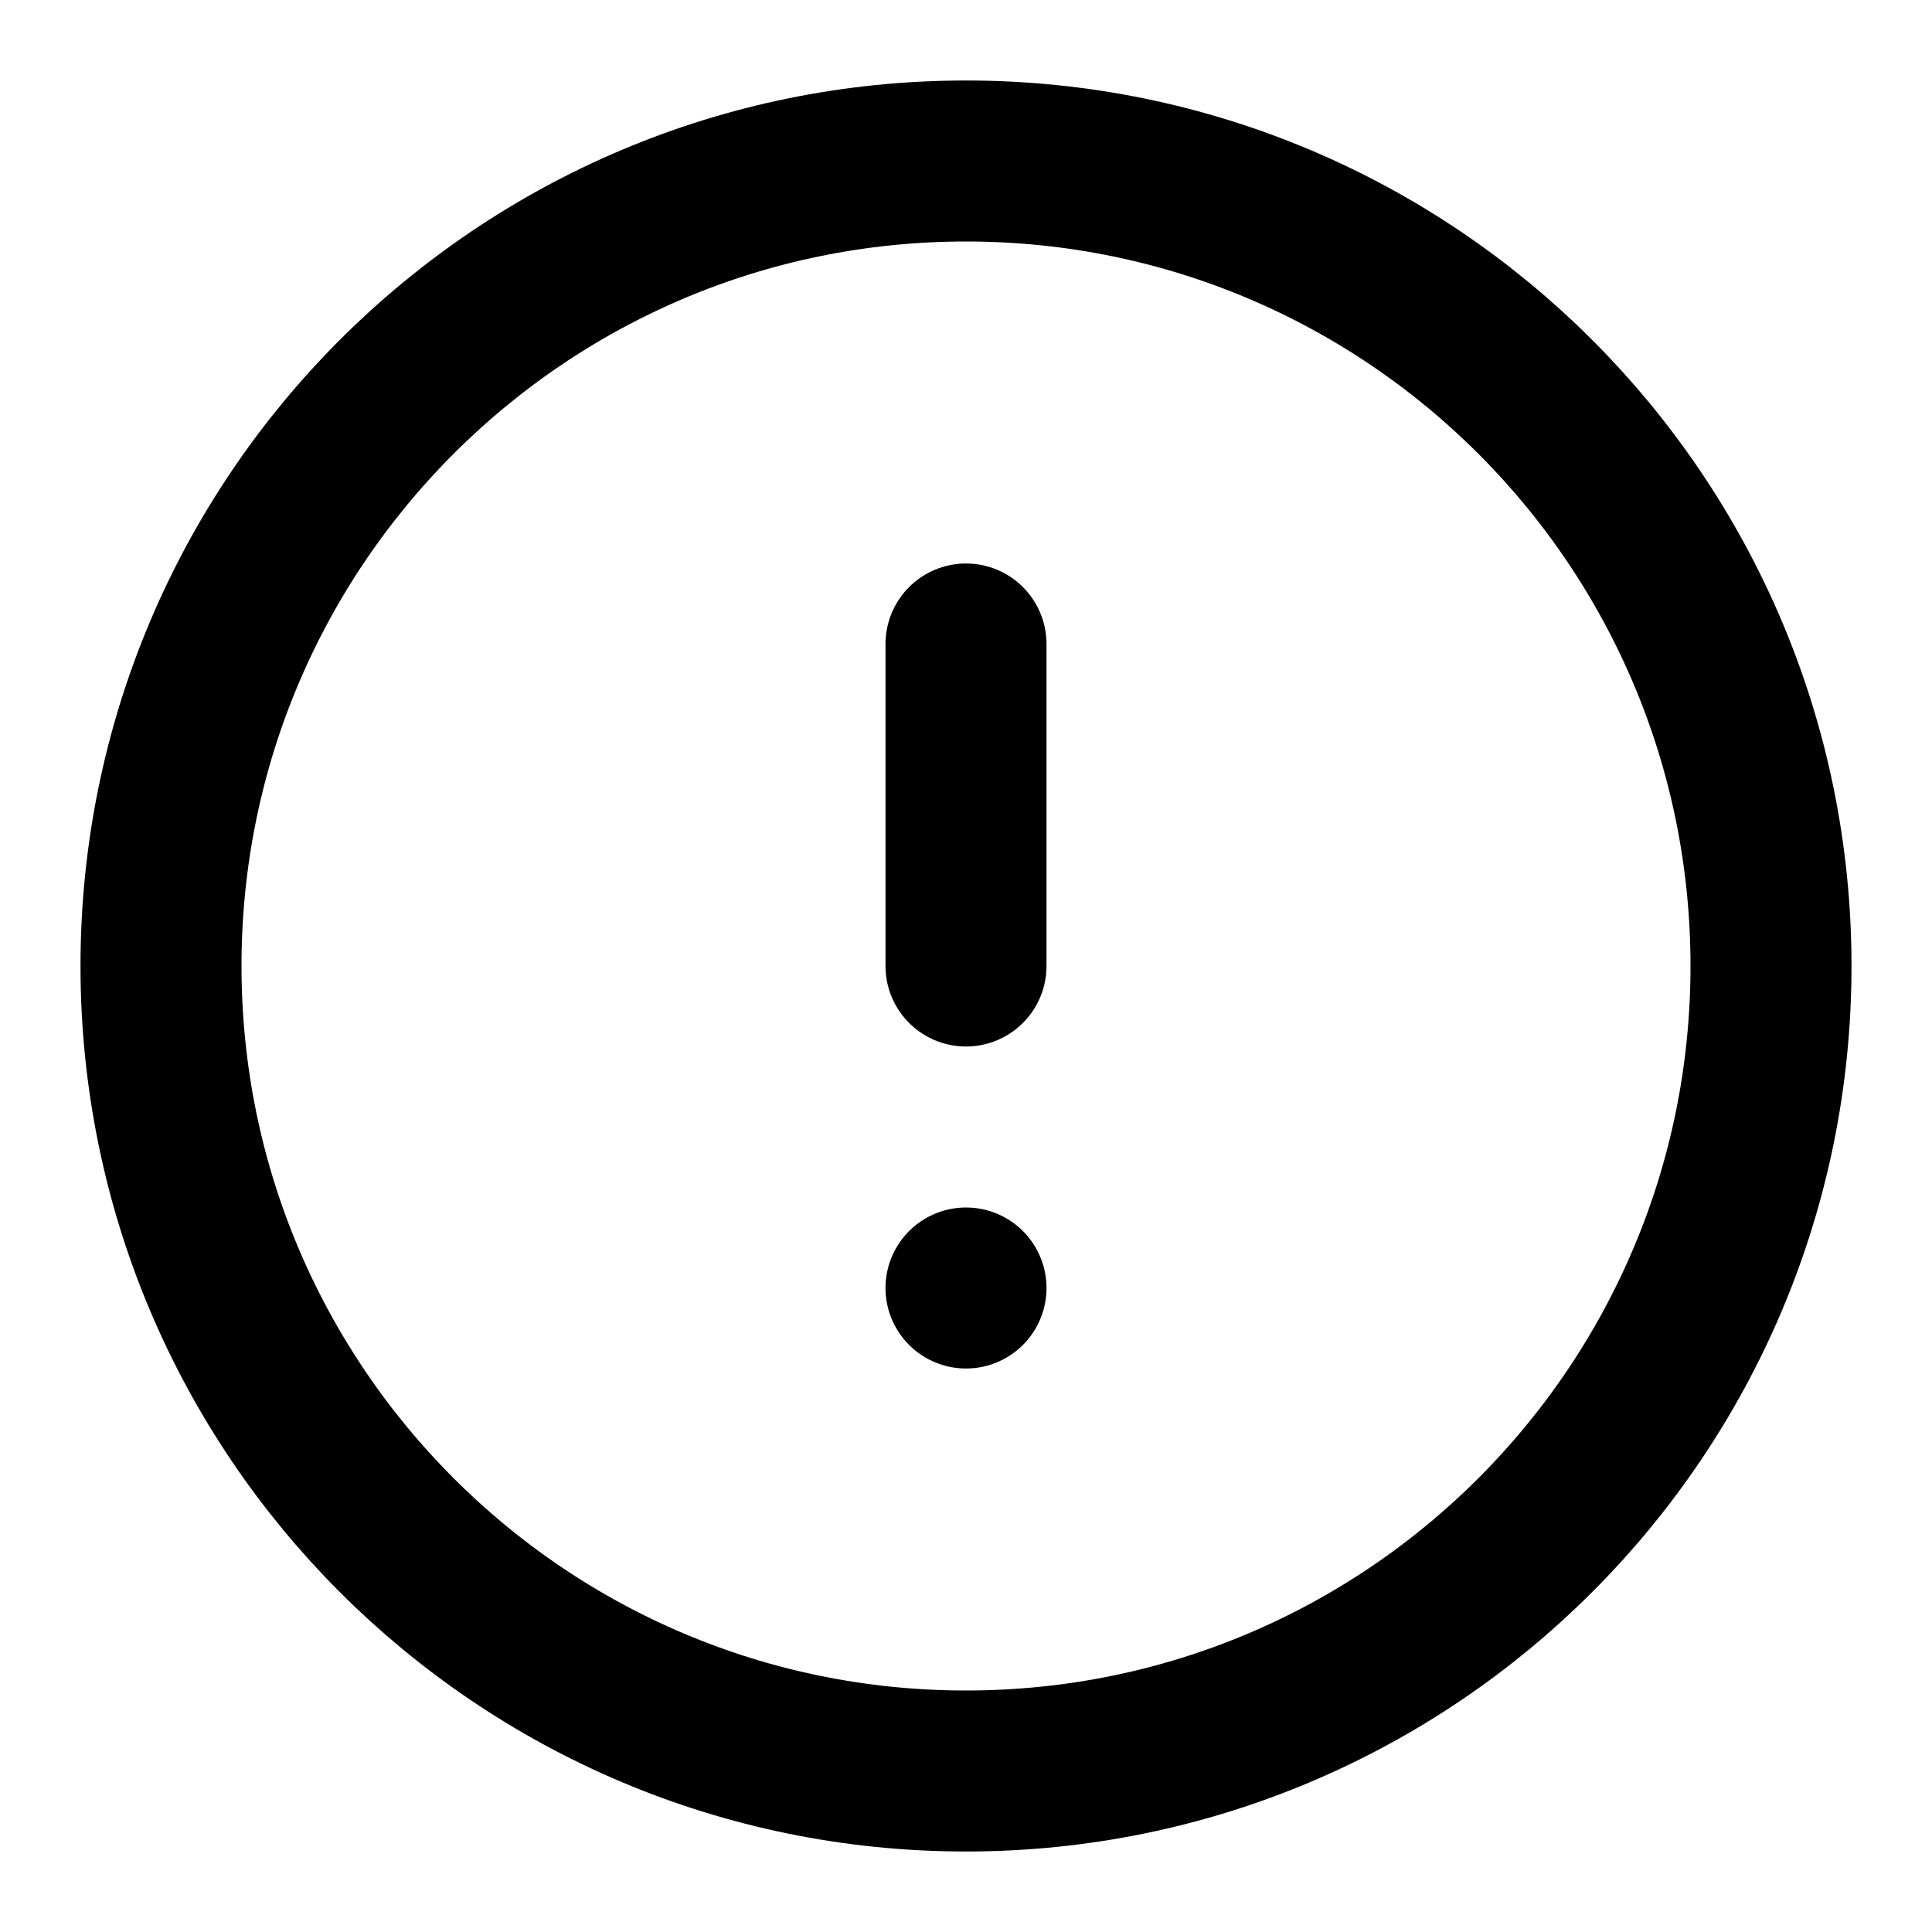
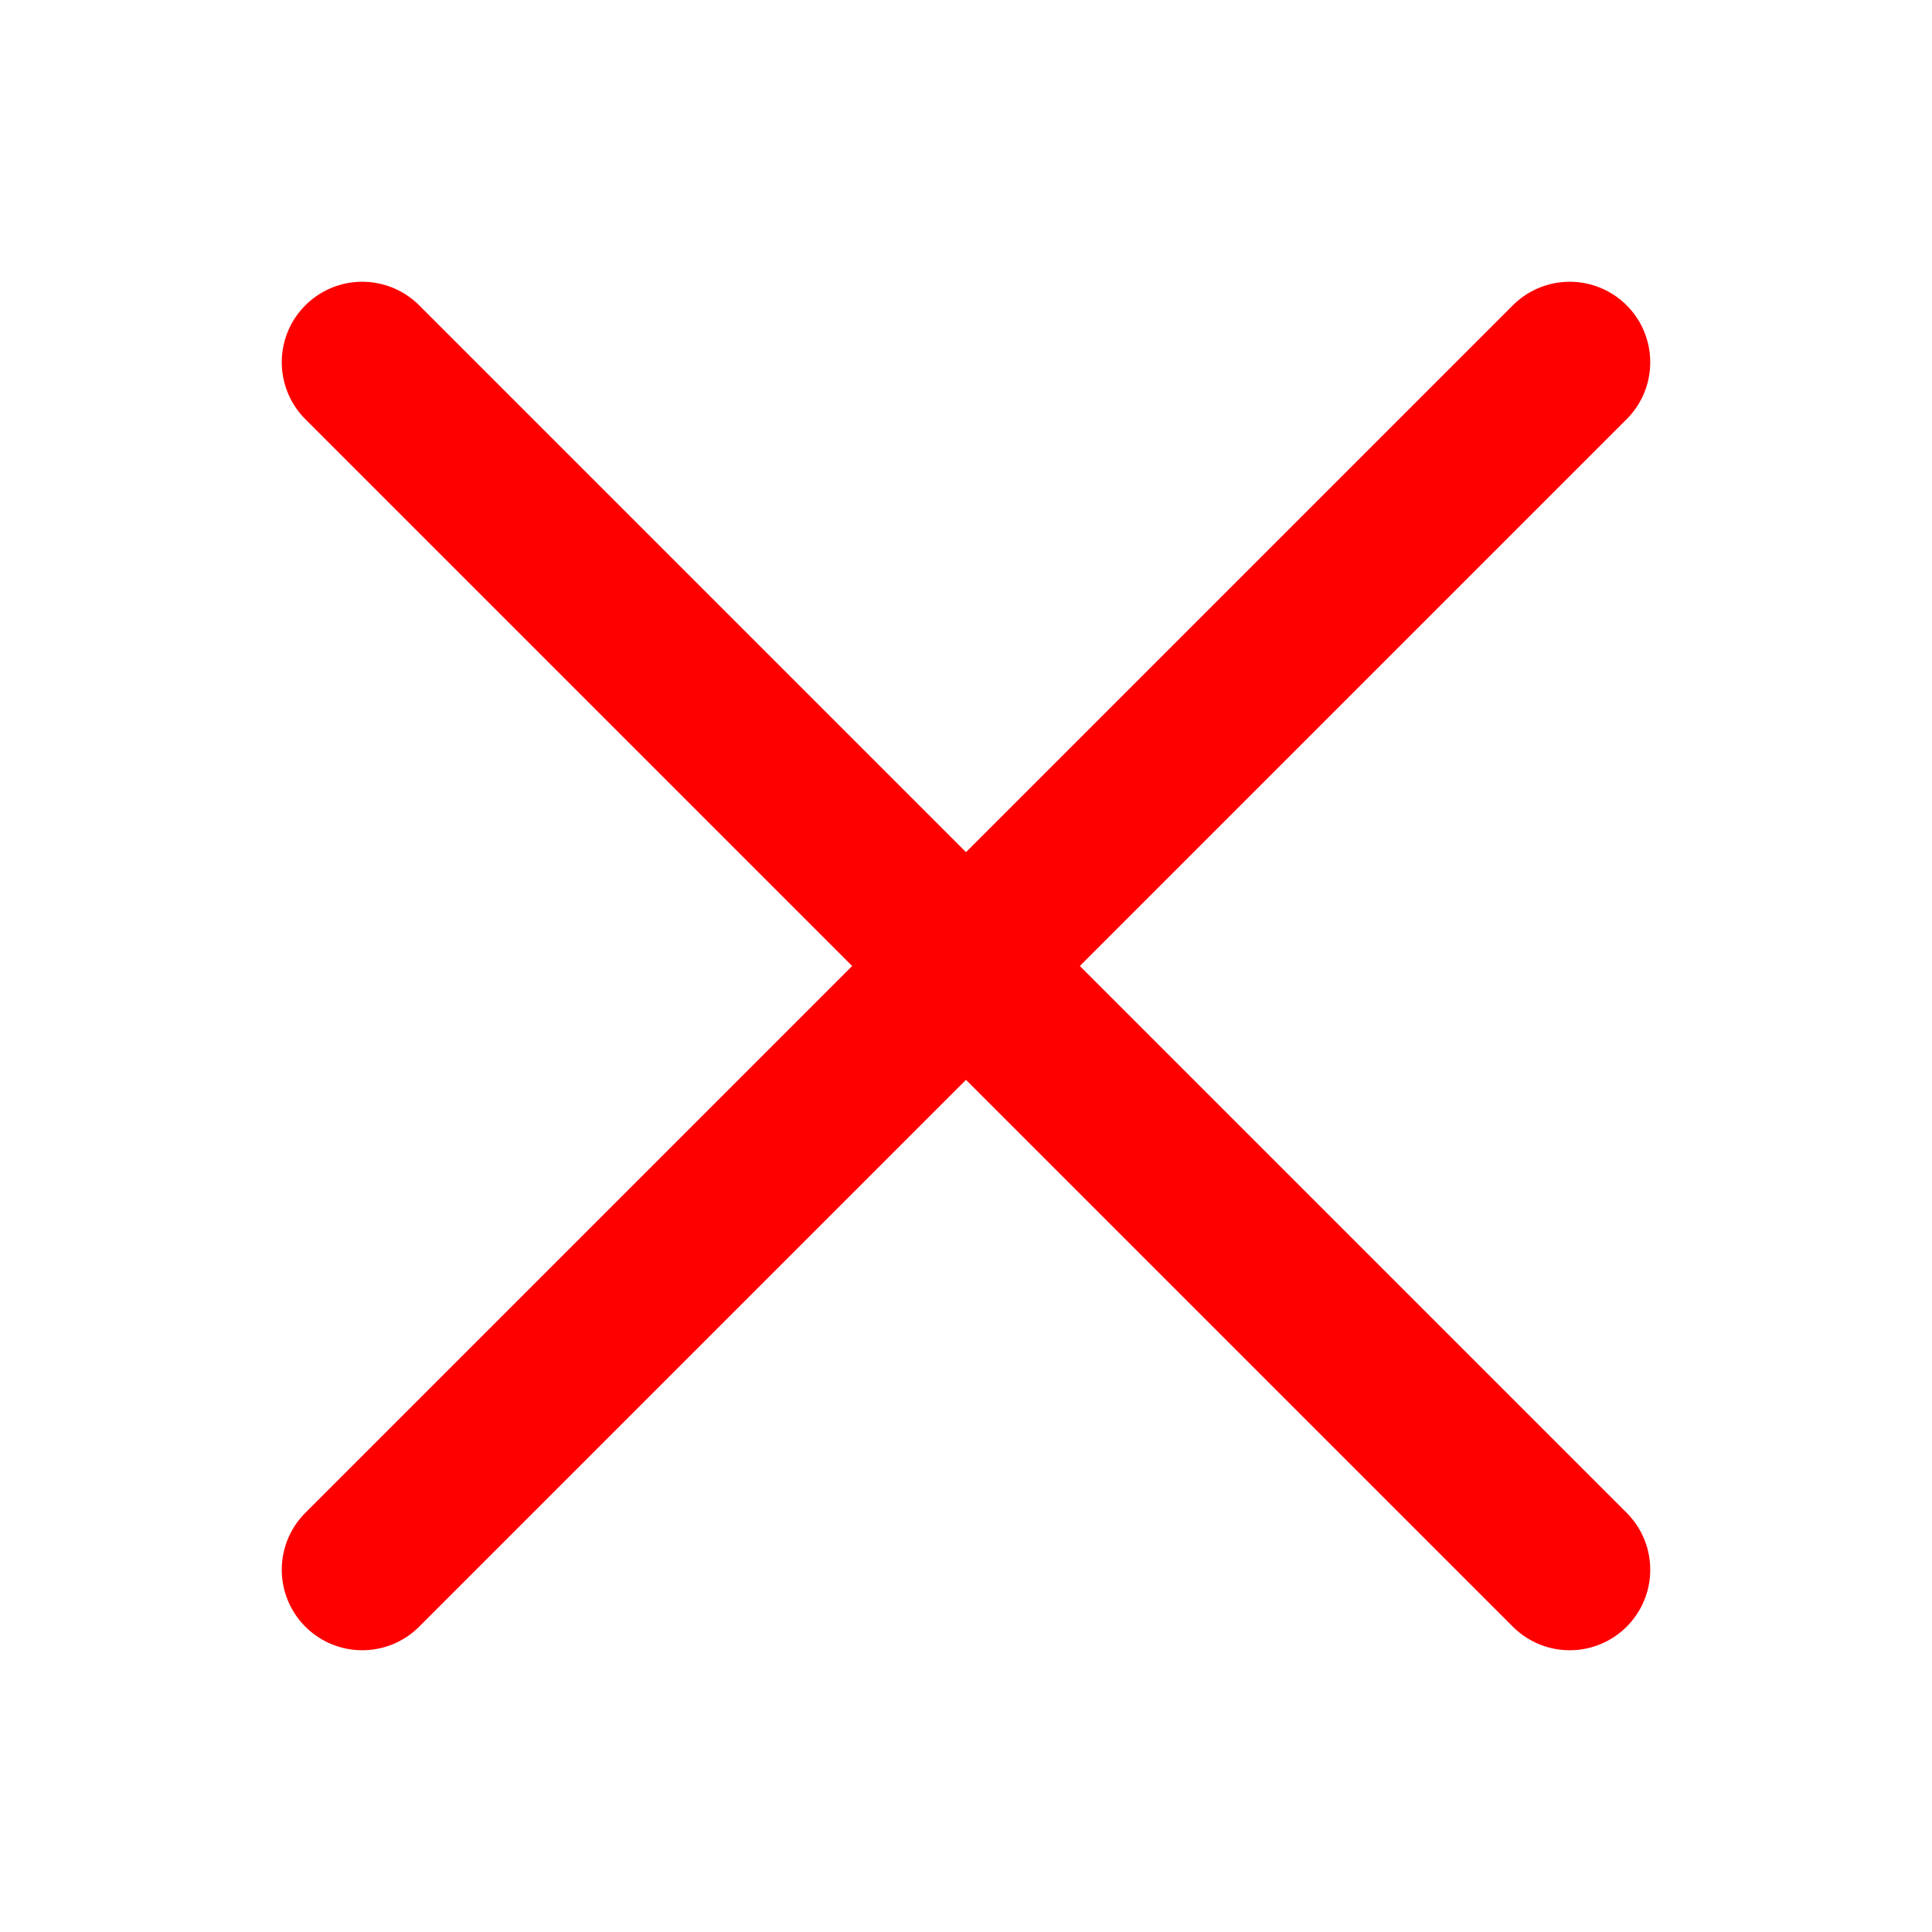
- <svg xmlns="http://www.w3.org/2000/svg" width="800px" height="800px" viewBox="0 0 24 24">
-   <g id="Complete">
-     <g id="alert-circle">
-       <g>
-         <line fill="none" stroke="#000000" stroke-linecap="round" stroke-linejoin="round" stroke-width="2" x1="12" x2="12" y1="8" y2="12" />
-         <line fill="none" stroke="#000000" stroke-linecap="round" stroke-linejoin="round" stroke-width="2" x1="12" x2="12" y1="16" y2="16" />
-         <circle cx="12" cy="12" data-name="--Circle" fill="none" id="_--Circle" r="10" stroke="#000000" stroke-linecap="round" stroke-linejoin="round" stroke-width="2" />
-       </g>
-     </g>
-   </g>
+ <svg xmlns="http://www.w3.org/2000/svg" width="48" height="48" viewBox="0 0 1.44 1.44" version="1.1" id="svg32">
+   <defs id="defs36">
+     </defs>
+   <path style="fill:none;stroke:#ff0000;stroke-width:0.12;stroke-linecap:round;stroke-linejoin:miter;stroke-miterlimit:4;stroke-dasharray:none;stroke-opacity:1" d="m 0.27,0.27 0.9,0.9" id="path1021" />
+   <path style="fill:none;stroke:#ff0000;stroke-width:0.12;stroke-linecap:round;stroke-linejoin:miter;stroke-miterlimit:4;stroke-dasharray:none;stroke-opacity:1" d="m 1.17,0.27 -0.9,0.9" id="path1138" />
</svg>
